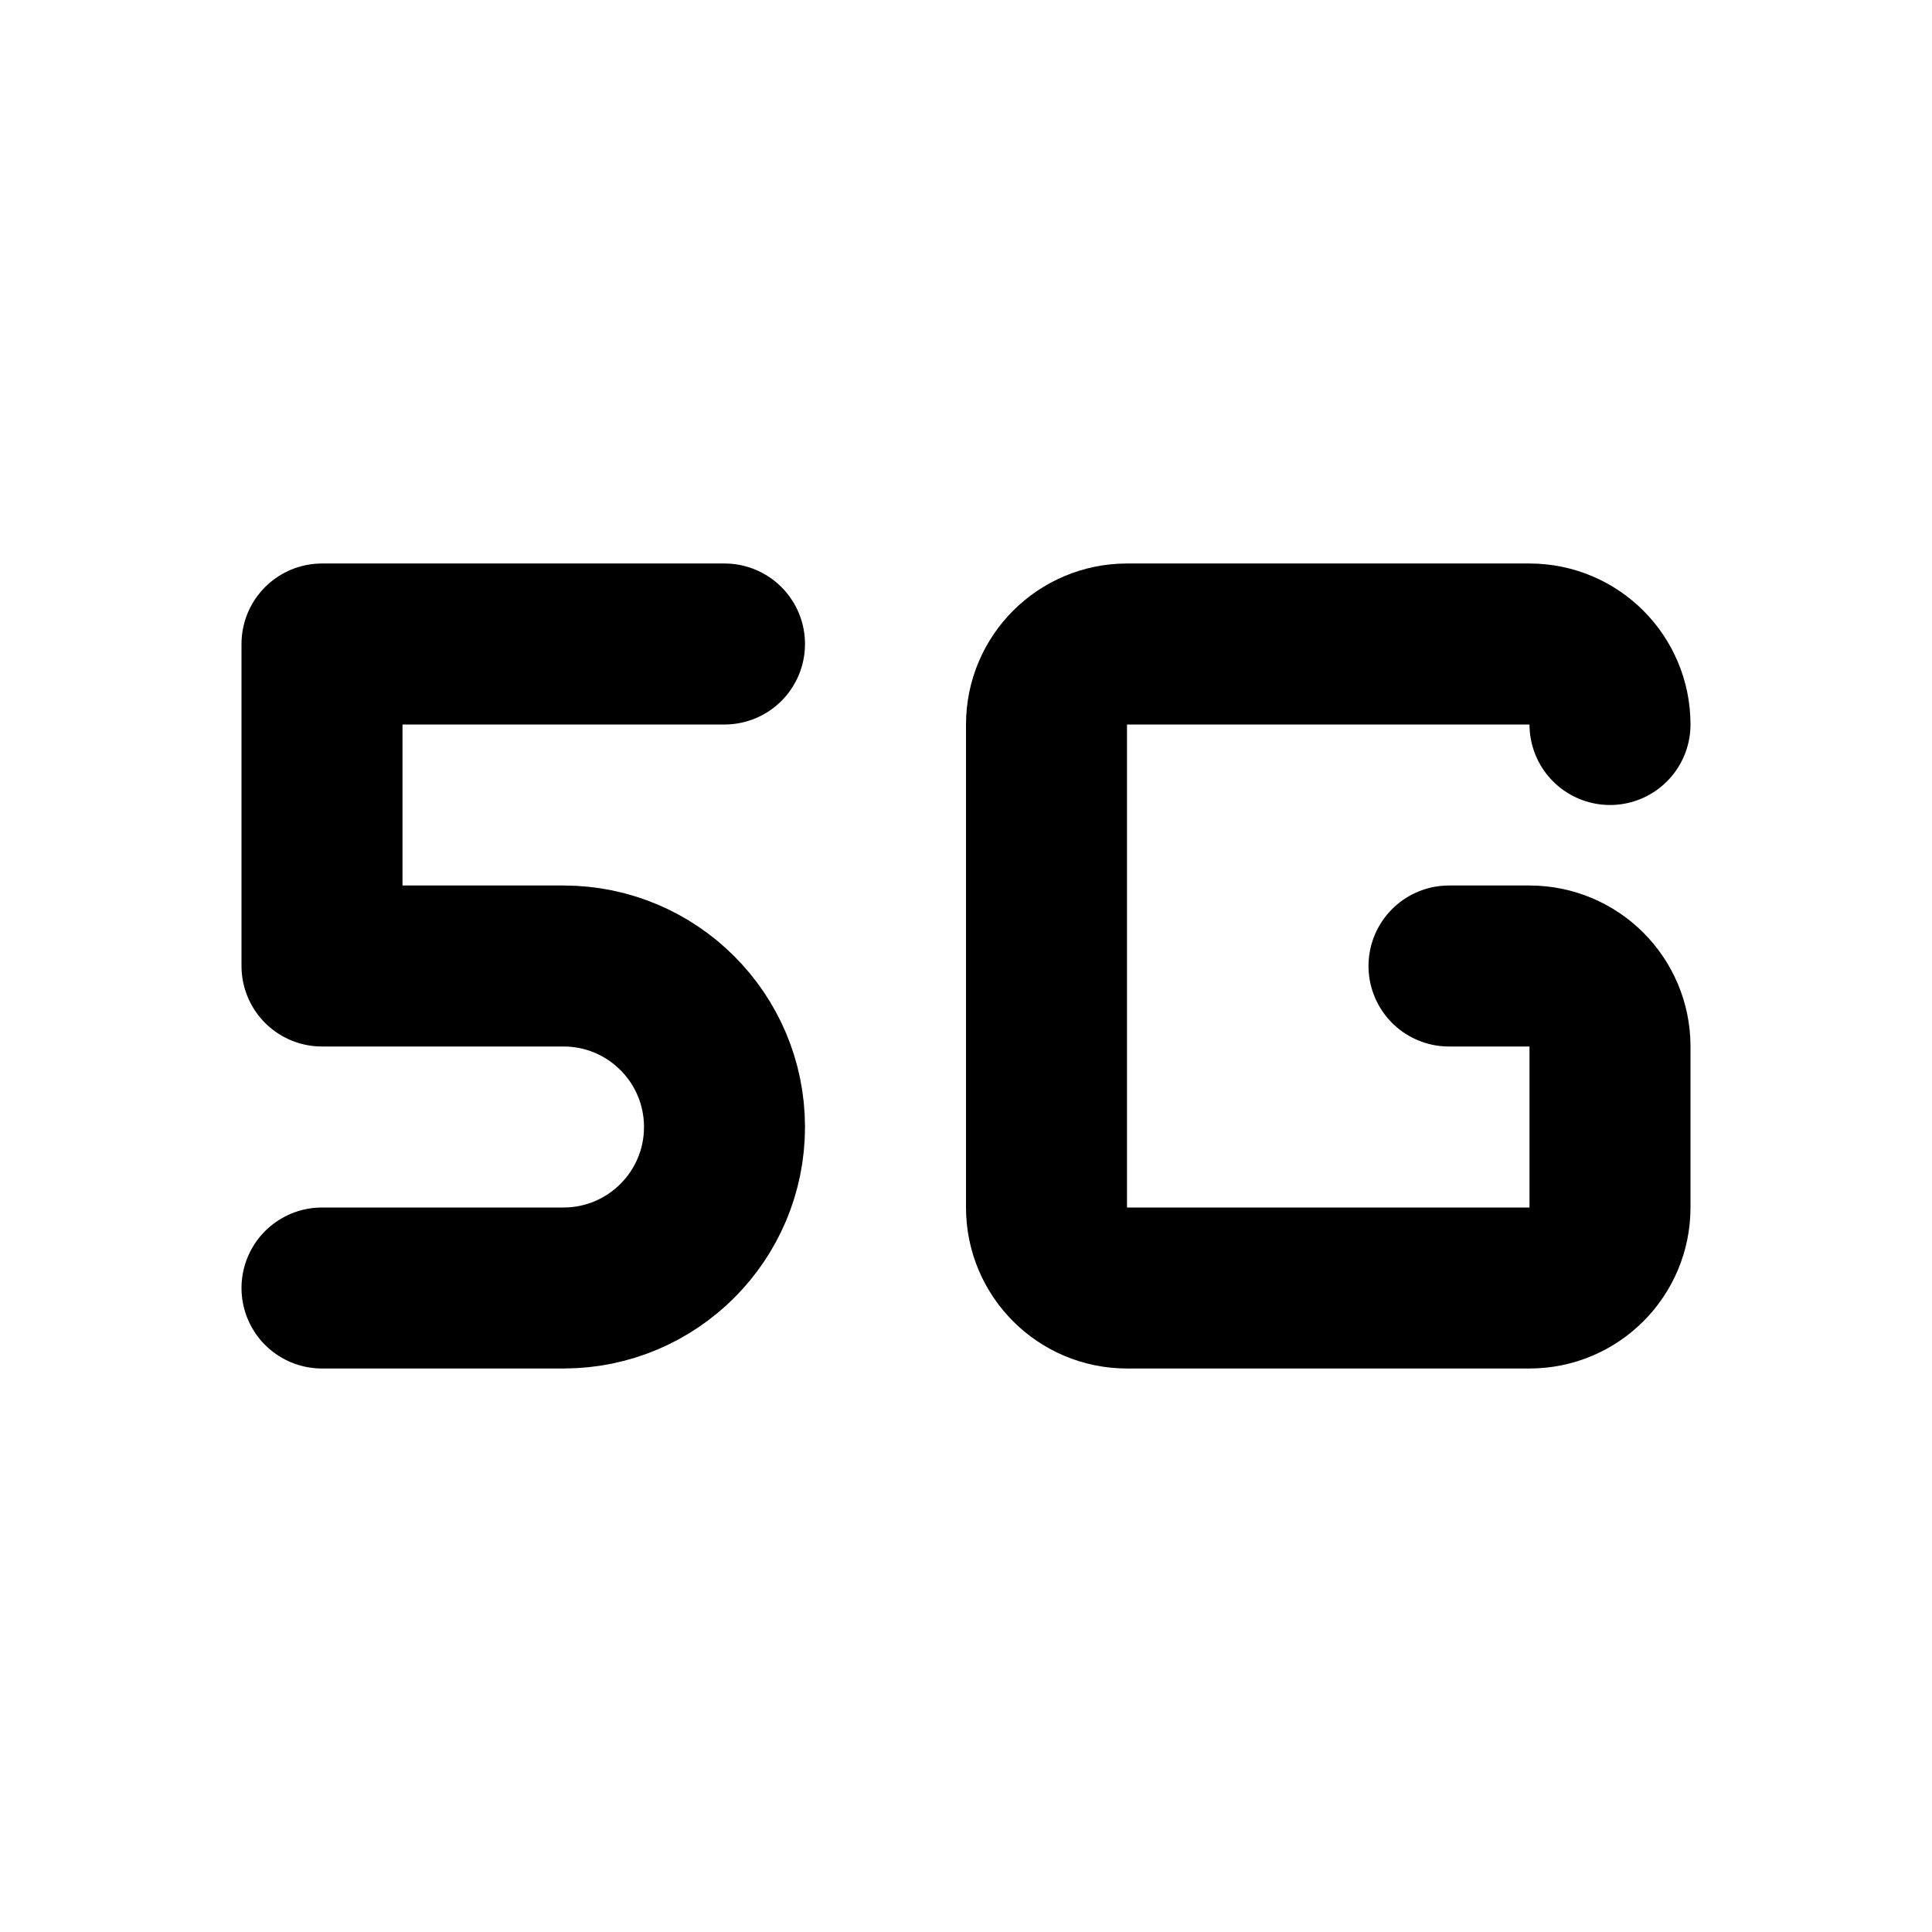
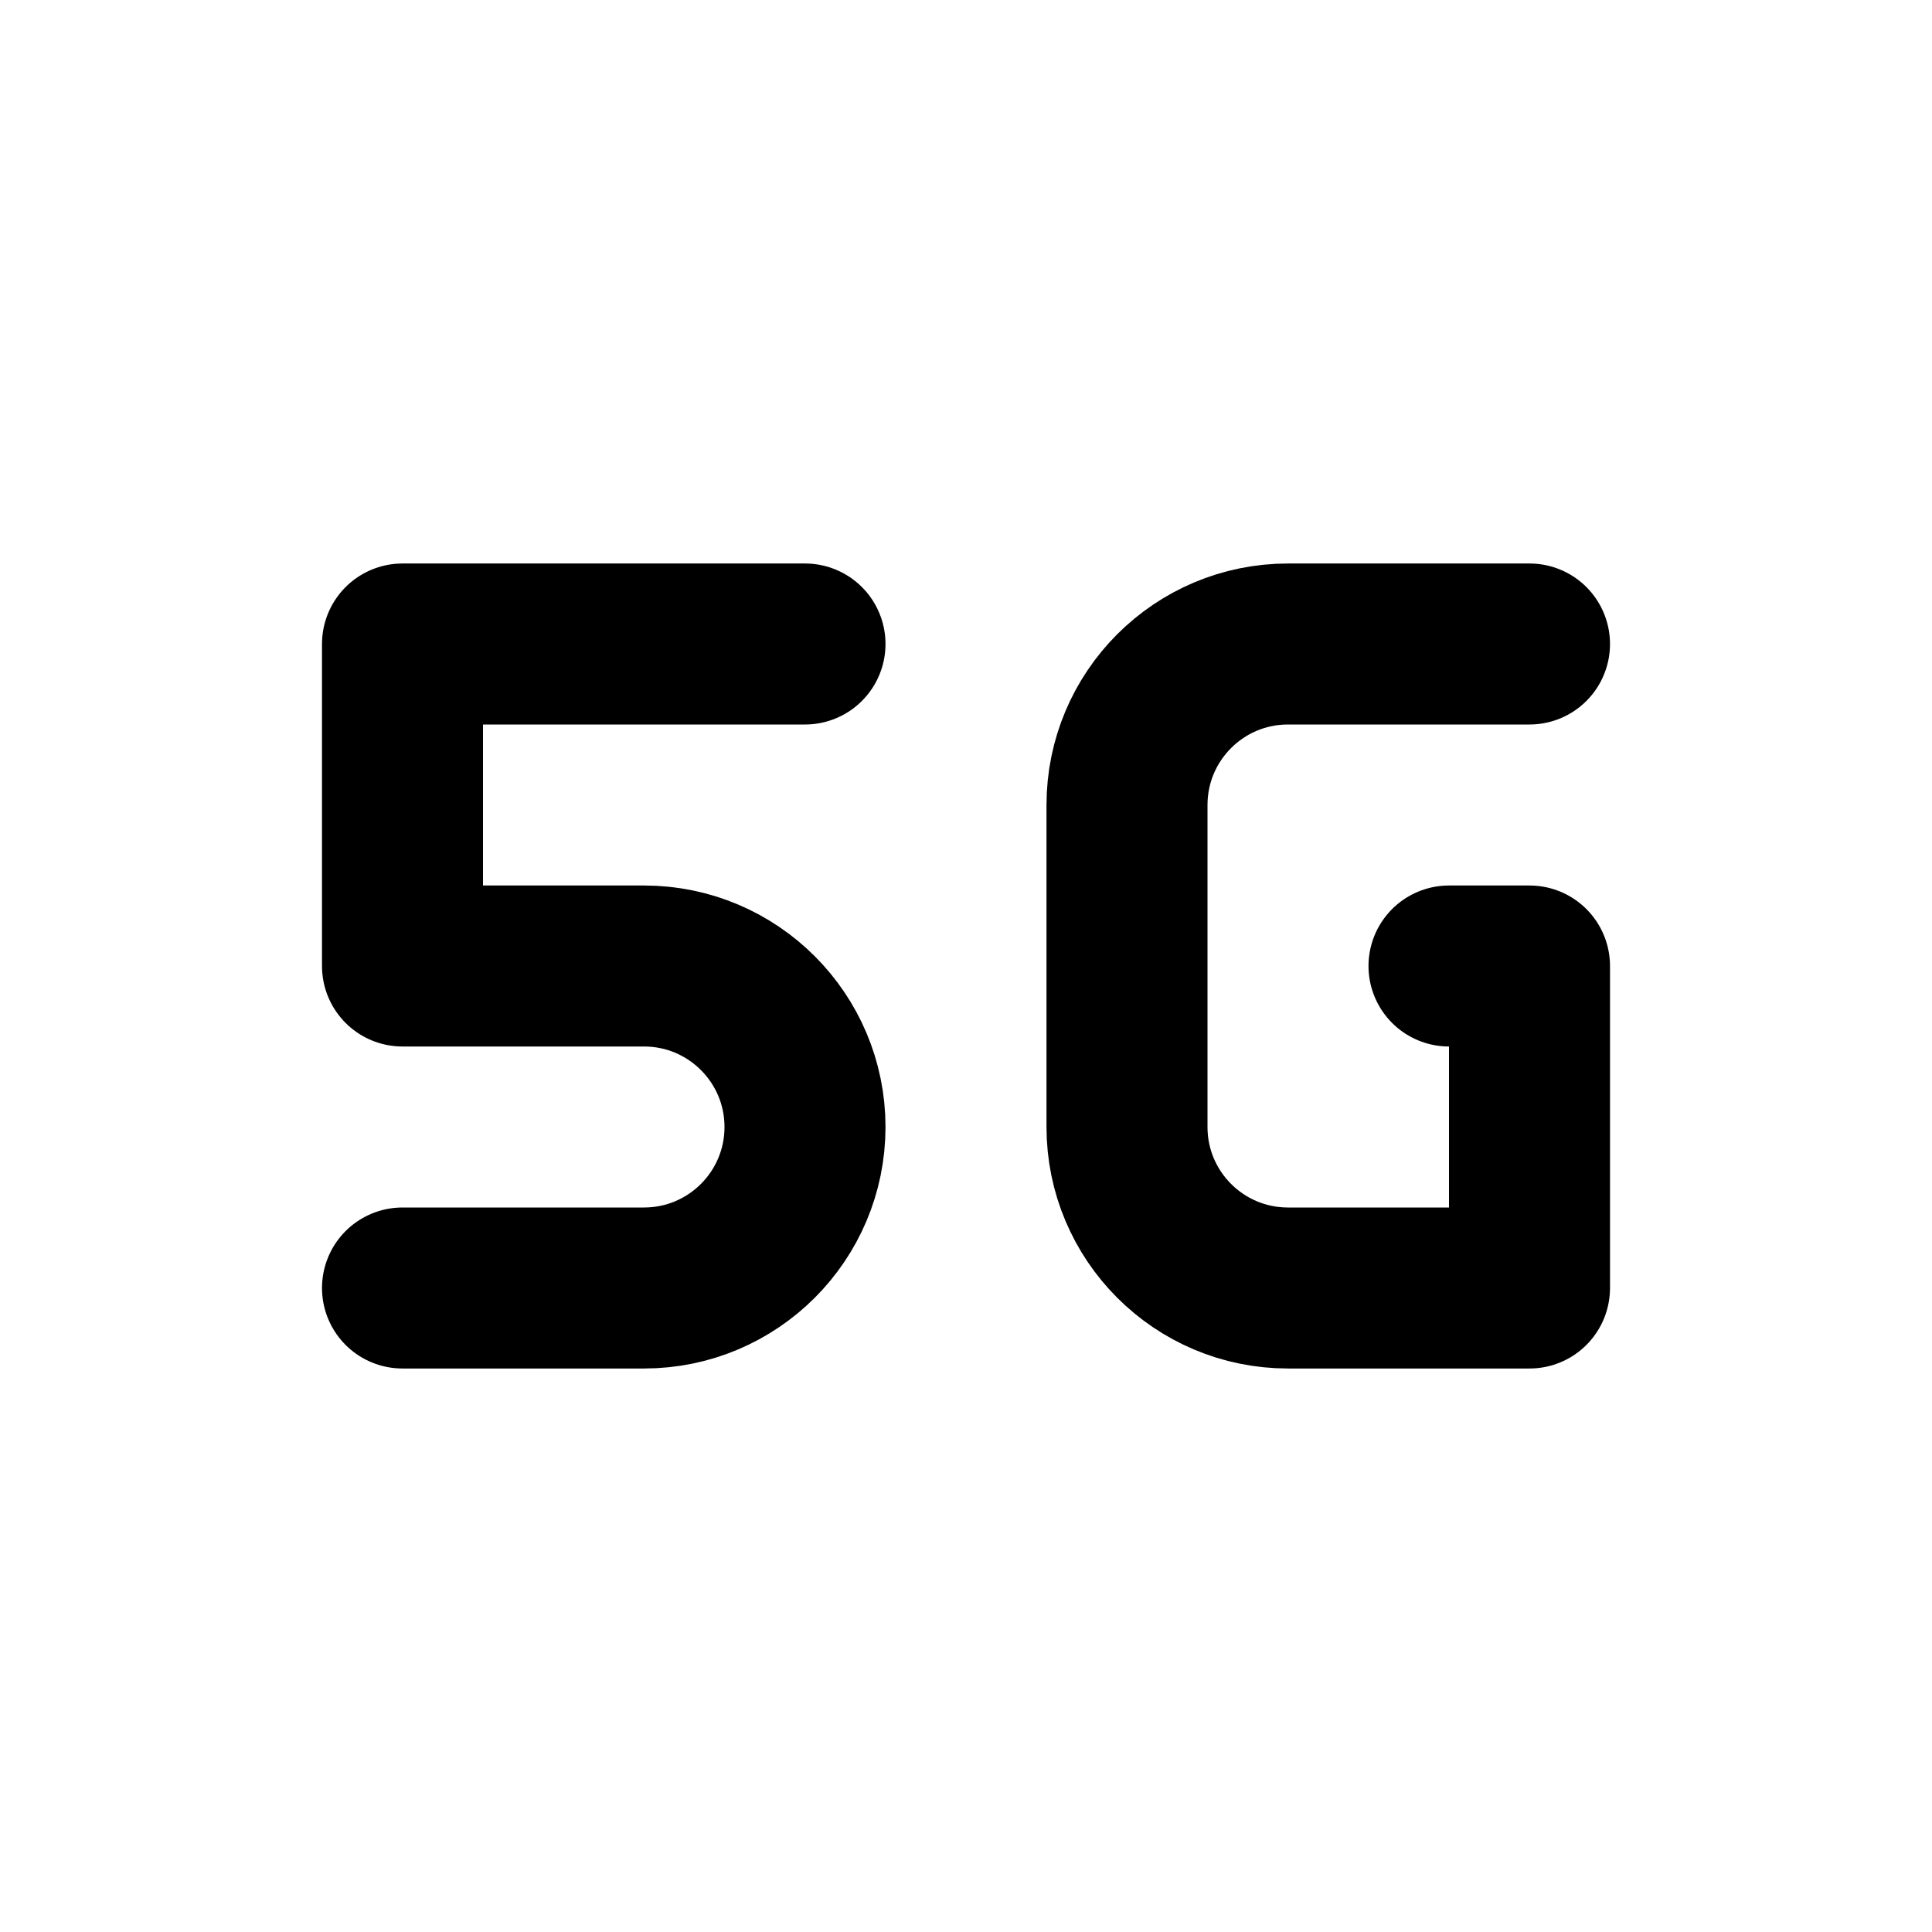
<svg xmlns="http://www.w3.org/2000/svg" class="icon icon-tabler icon-tabler-signal-5g" width="24" height="24" viewBox="0 0 24 24" stroke-width="2" stroke="currentColor" fill="none" stroke-linecap="round" stroke-linejoin="round">
  <path stroke="none" d="M0 0h24v24H0z" fill="none" />
-   <path d="M20 9a1 1 0 0 0 -1 -1h-5a1 1 0 0 0 -1 1v6a1 1 0 0 0 1 1h5a1 1 0 0 0 1 -1v-2a1 1 0 0 0 -1 -1h-1" />
-   <path d="M9 8h-5v4h3a2 2 0 1 1 0 4h-3" />
+   <path d="M10 8h-5v4h3a2 2 0 1 1 0 4h-3" />
+   <path d="M19 8h-3a2 2 0 0 0 -2 2v4a2 2 0 0 0 2 2h3v-4h-1" />
</svg>
